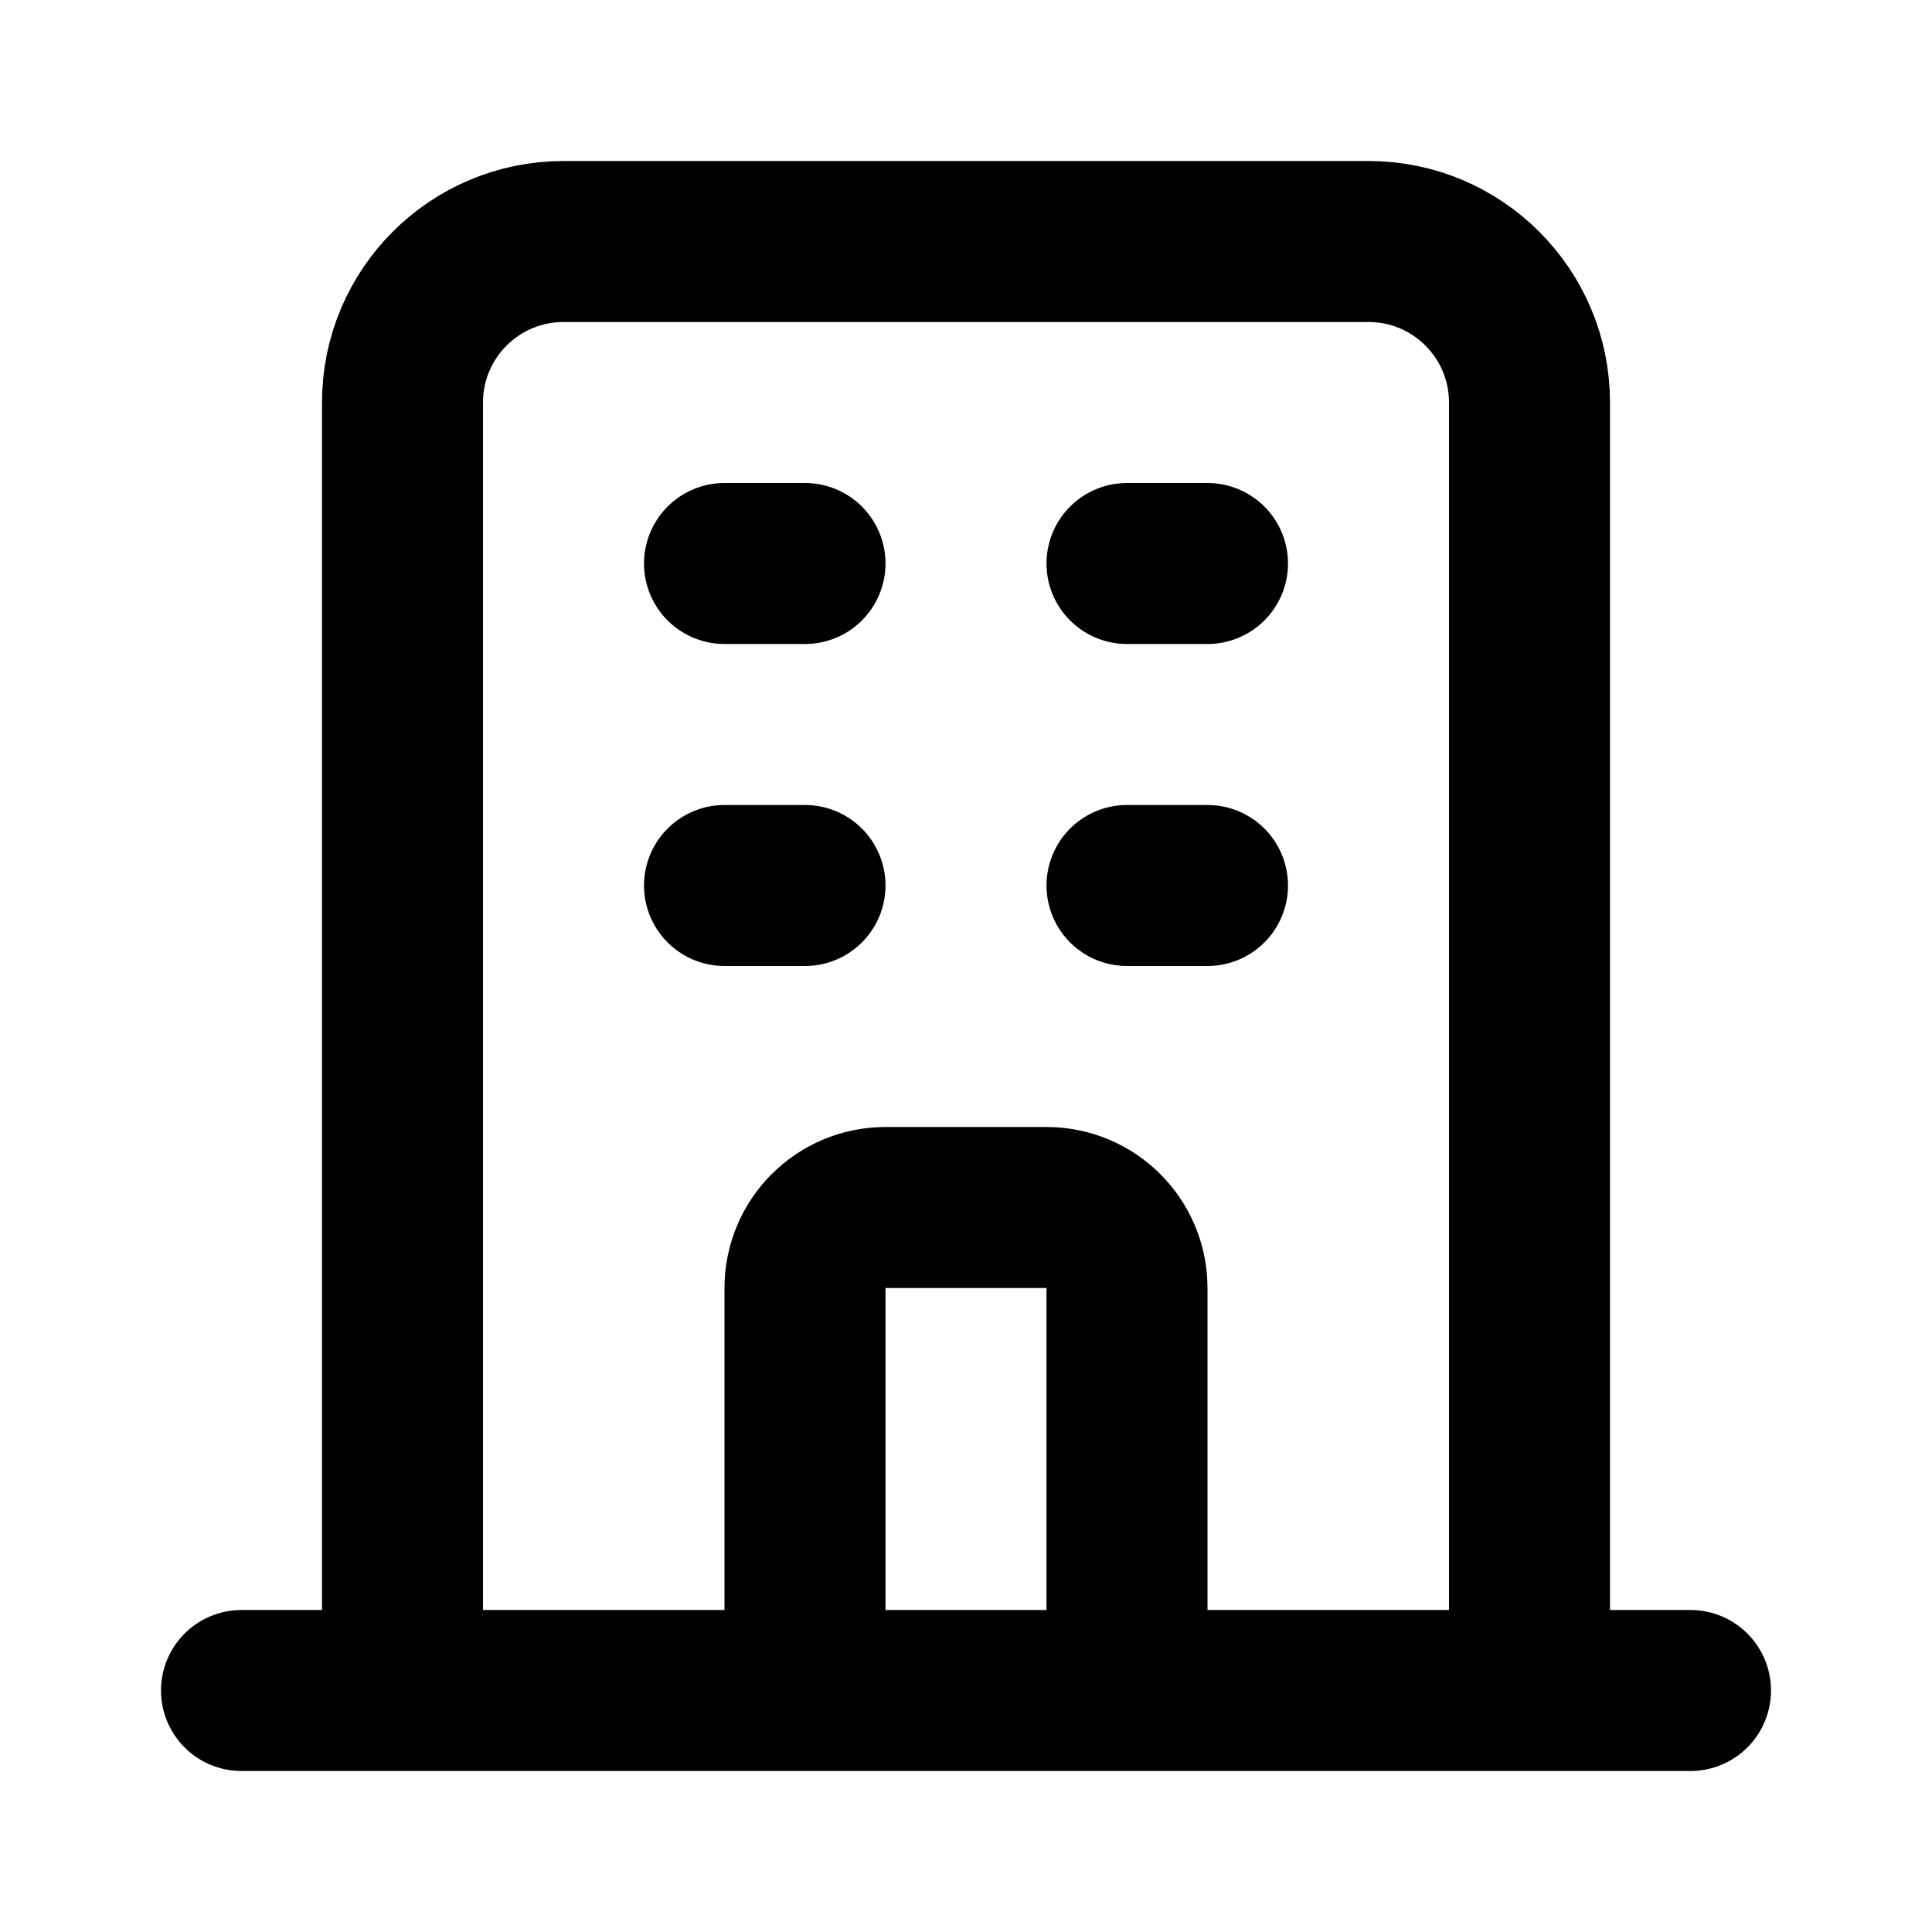
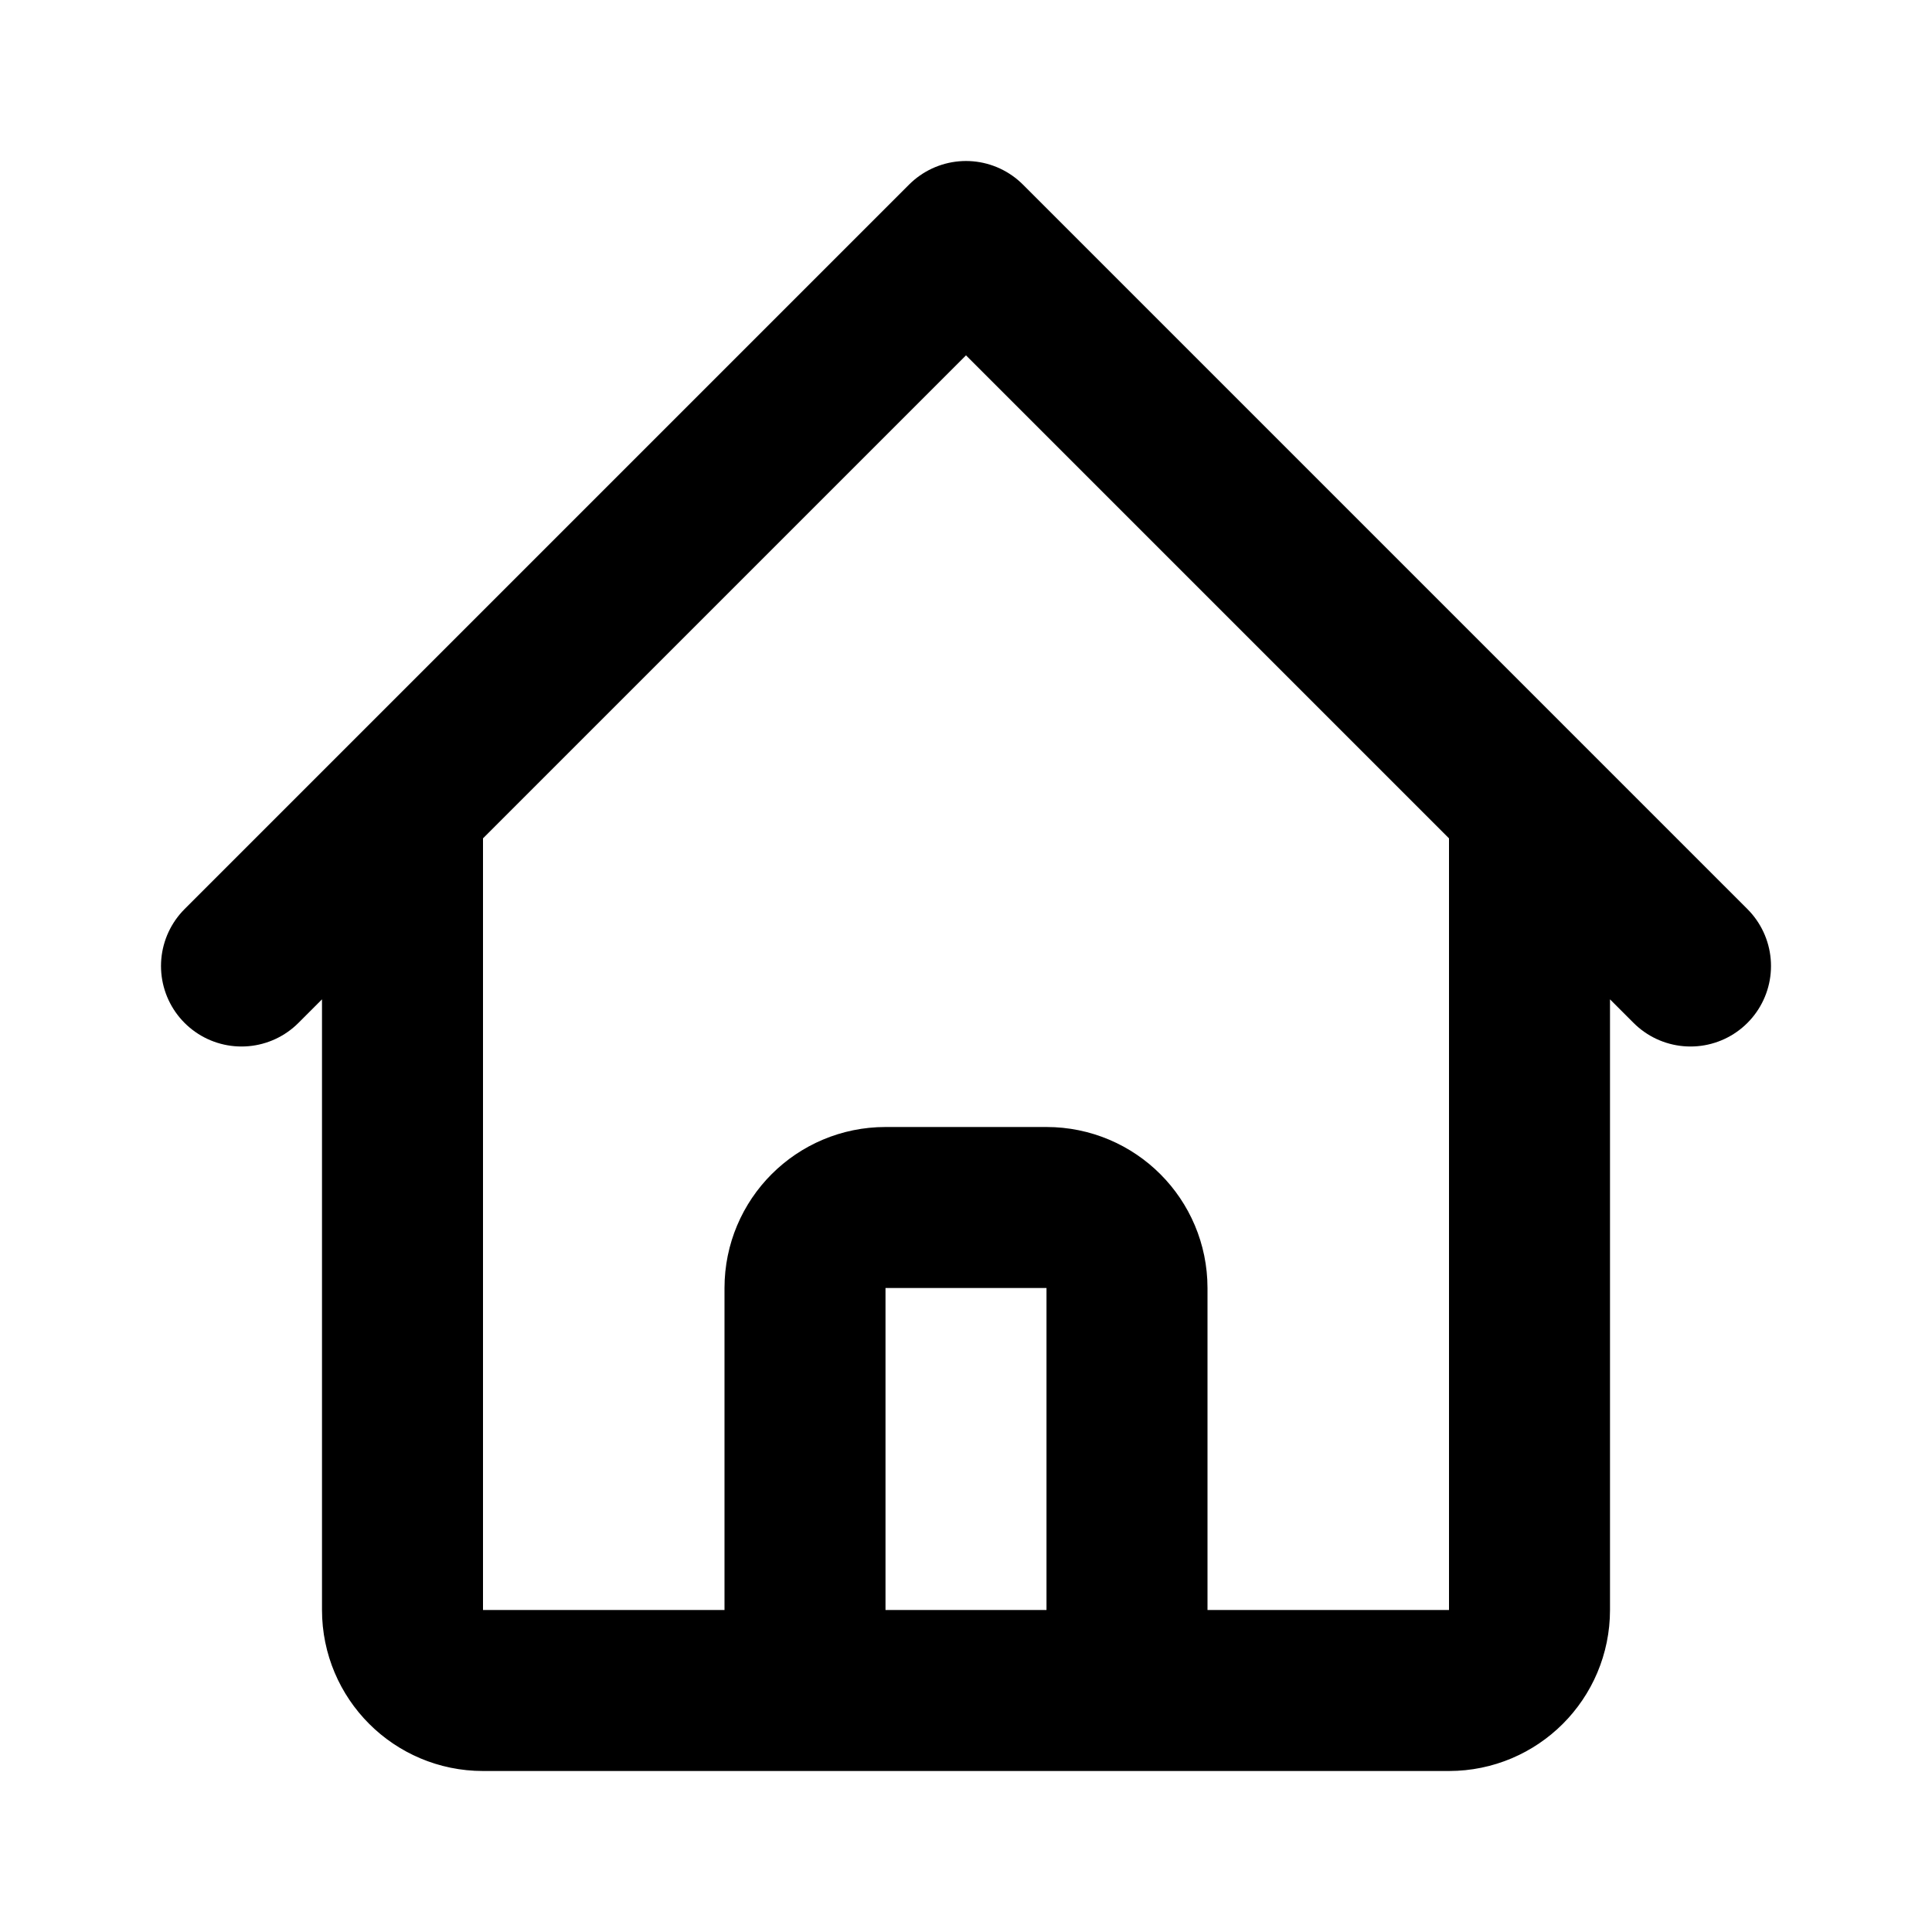
<svg xmlns="http://www.w3.org/2000/svg" fill="none" viewBox="0 0 24 24" stroke="currentColor">
-   <path stroke-linecap="round" stroke-linejoin="round" stroke-width="2" d="M19 21V5a2 2 0 00-2-2H7a2 2 0 00-2 2v16m14 0h2m-2 0h-5m-9 0H3m2 0h5M9 7h1m-1 4h1m4-4h1m-1 4h1m-5 10v-5a1 1 0 011-1h2a1 1 0 011 1v5m-4 0h4" />
+   <path stroke-linecap="round" stroke-linejoin="round" stroke-width="2" d="M3 12l2-2m0 0l7-7 7 7M5 10v10a1 1 0 001 1h3m10-11l2 2m-2-2v10a1 1 0 01-1 1h-3m-6 0a1 1 0 001-1v-4a1 1 0 011-1h2a1 1 0 011 1v4a1 1 0 001 1m-6 0h6" />
</svg>
